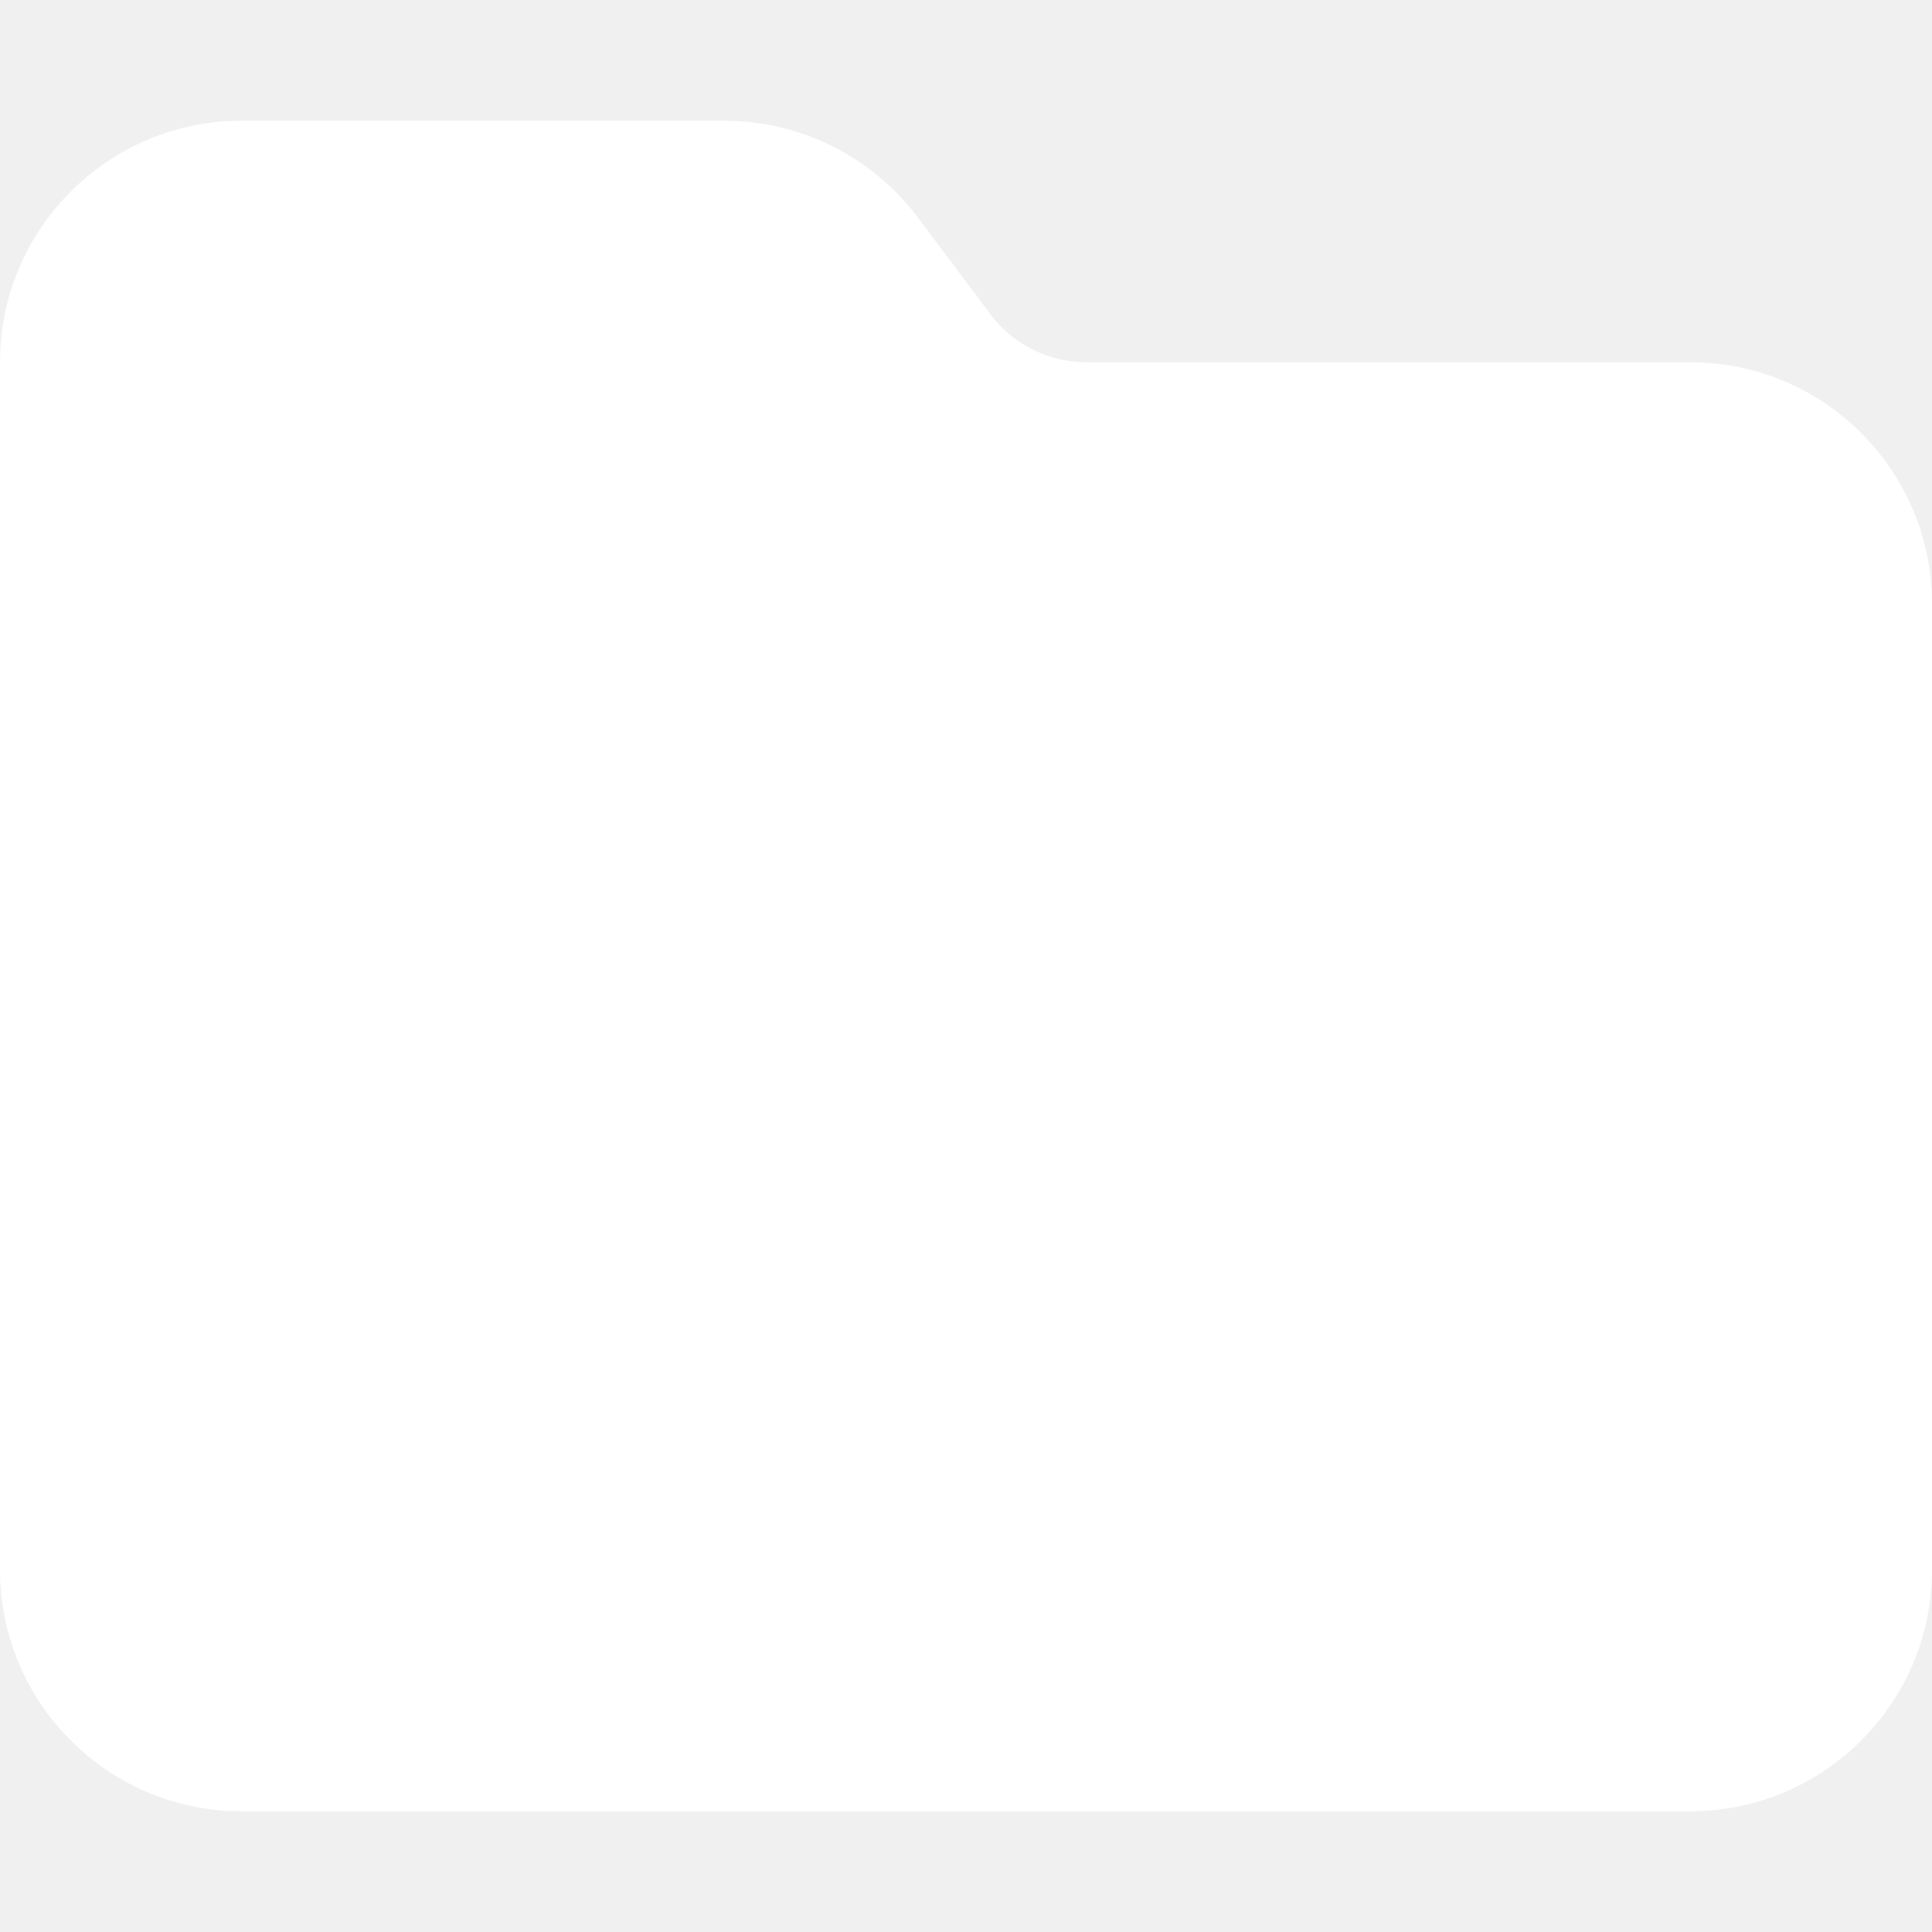
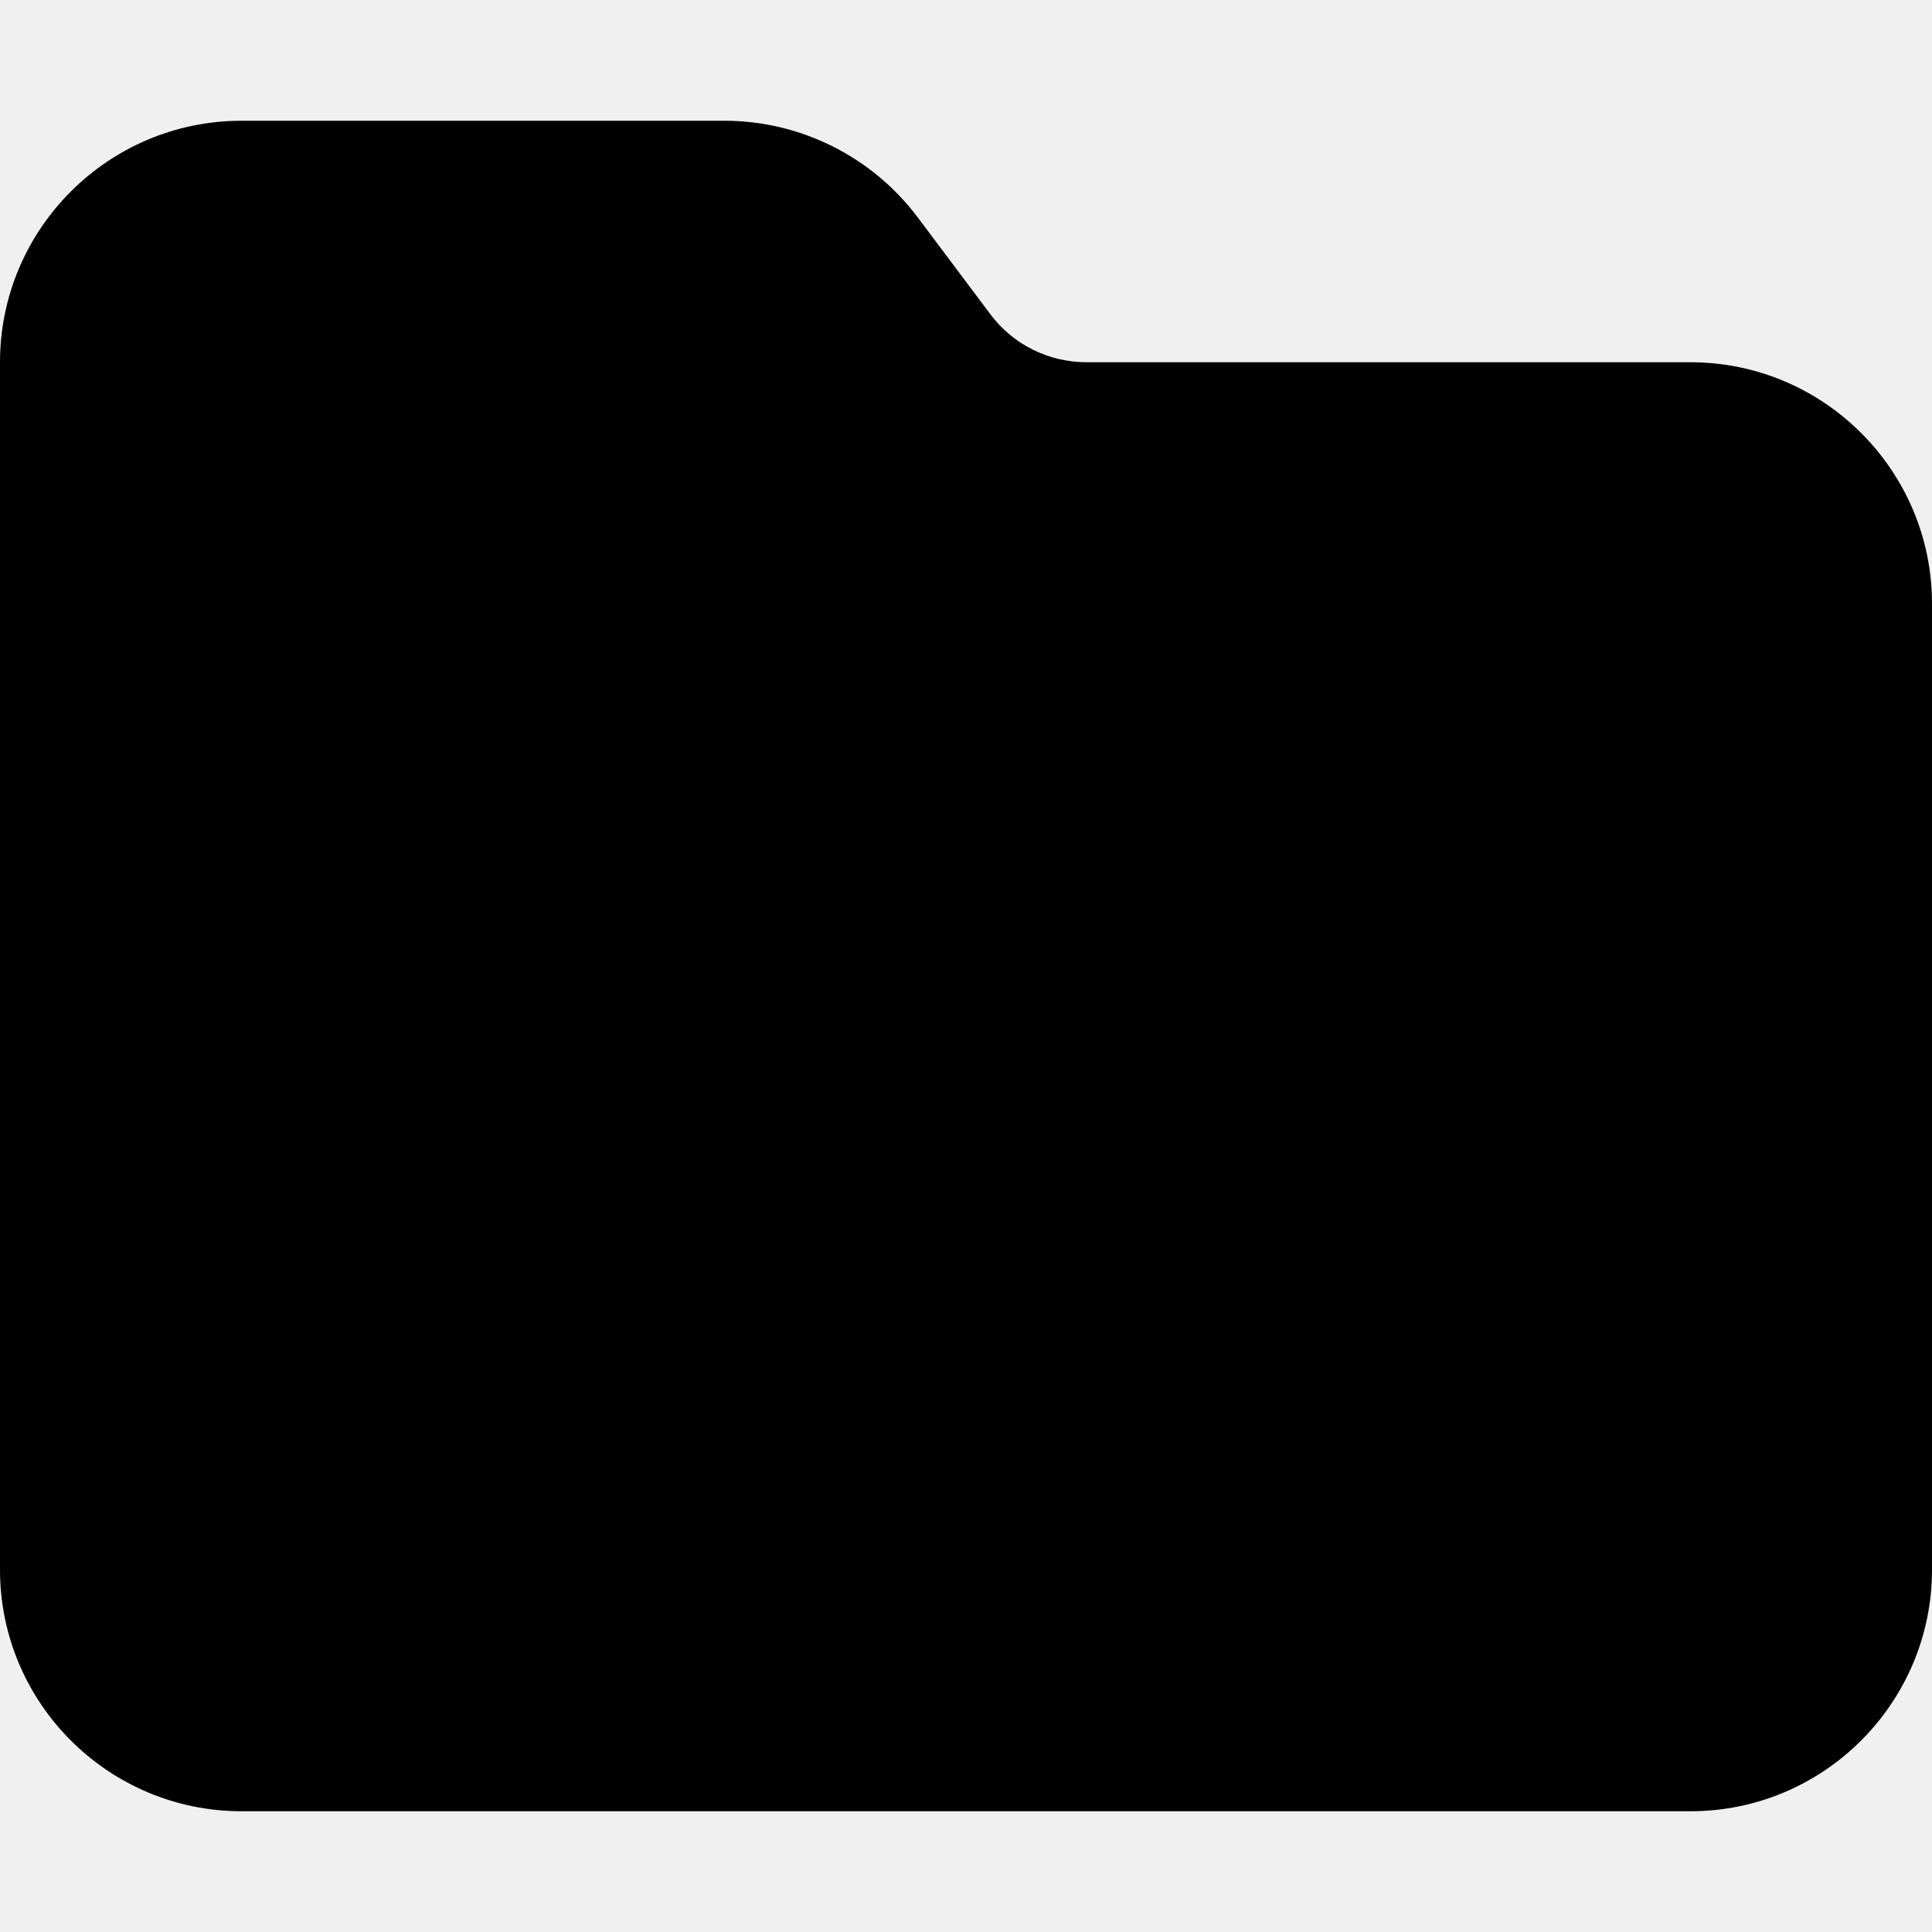
- <svg xmlns="http://www.w3.org/2000/svg" fill="white" viewBox="0 0 512 512">
+ <svg xmlns="http://www.w3.org/2000/svg" fill="black" viewBox="0 0 512 512">
  <path d="M64 480H448c35.3 0 64-28.7 64-64V160c0-35.3-28.7-64-64-64H288c-10.1 0-19.6-4.7-25.6-12.8L243.2 57.6C231.1 41.5 212.1 32 192 32H64C28.7 32 0 60.7 0 96V416c0 35.3 28.7 64 64 64z" />
</svg>
